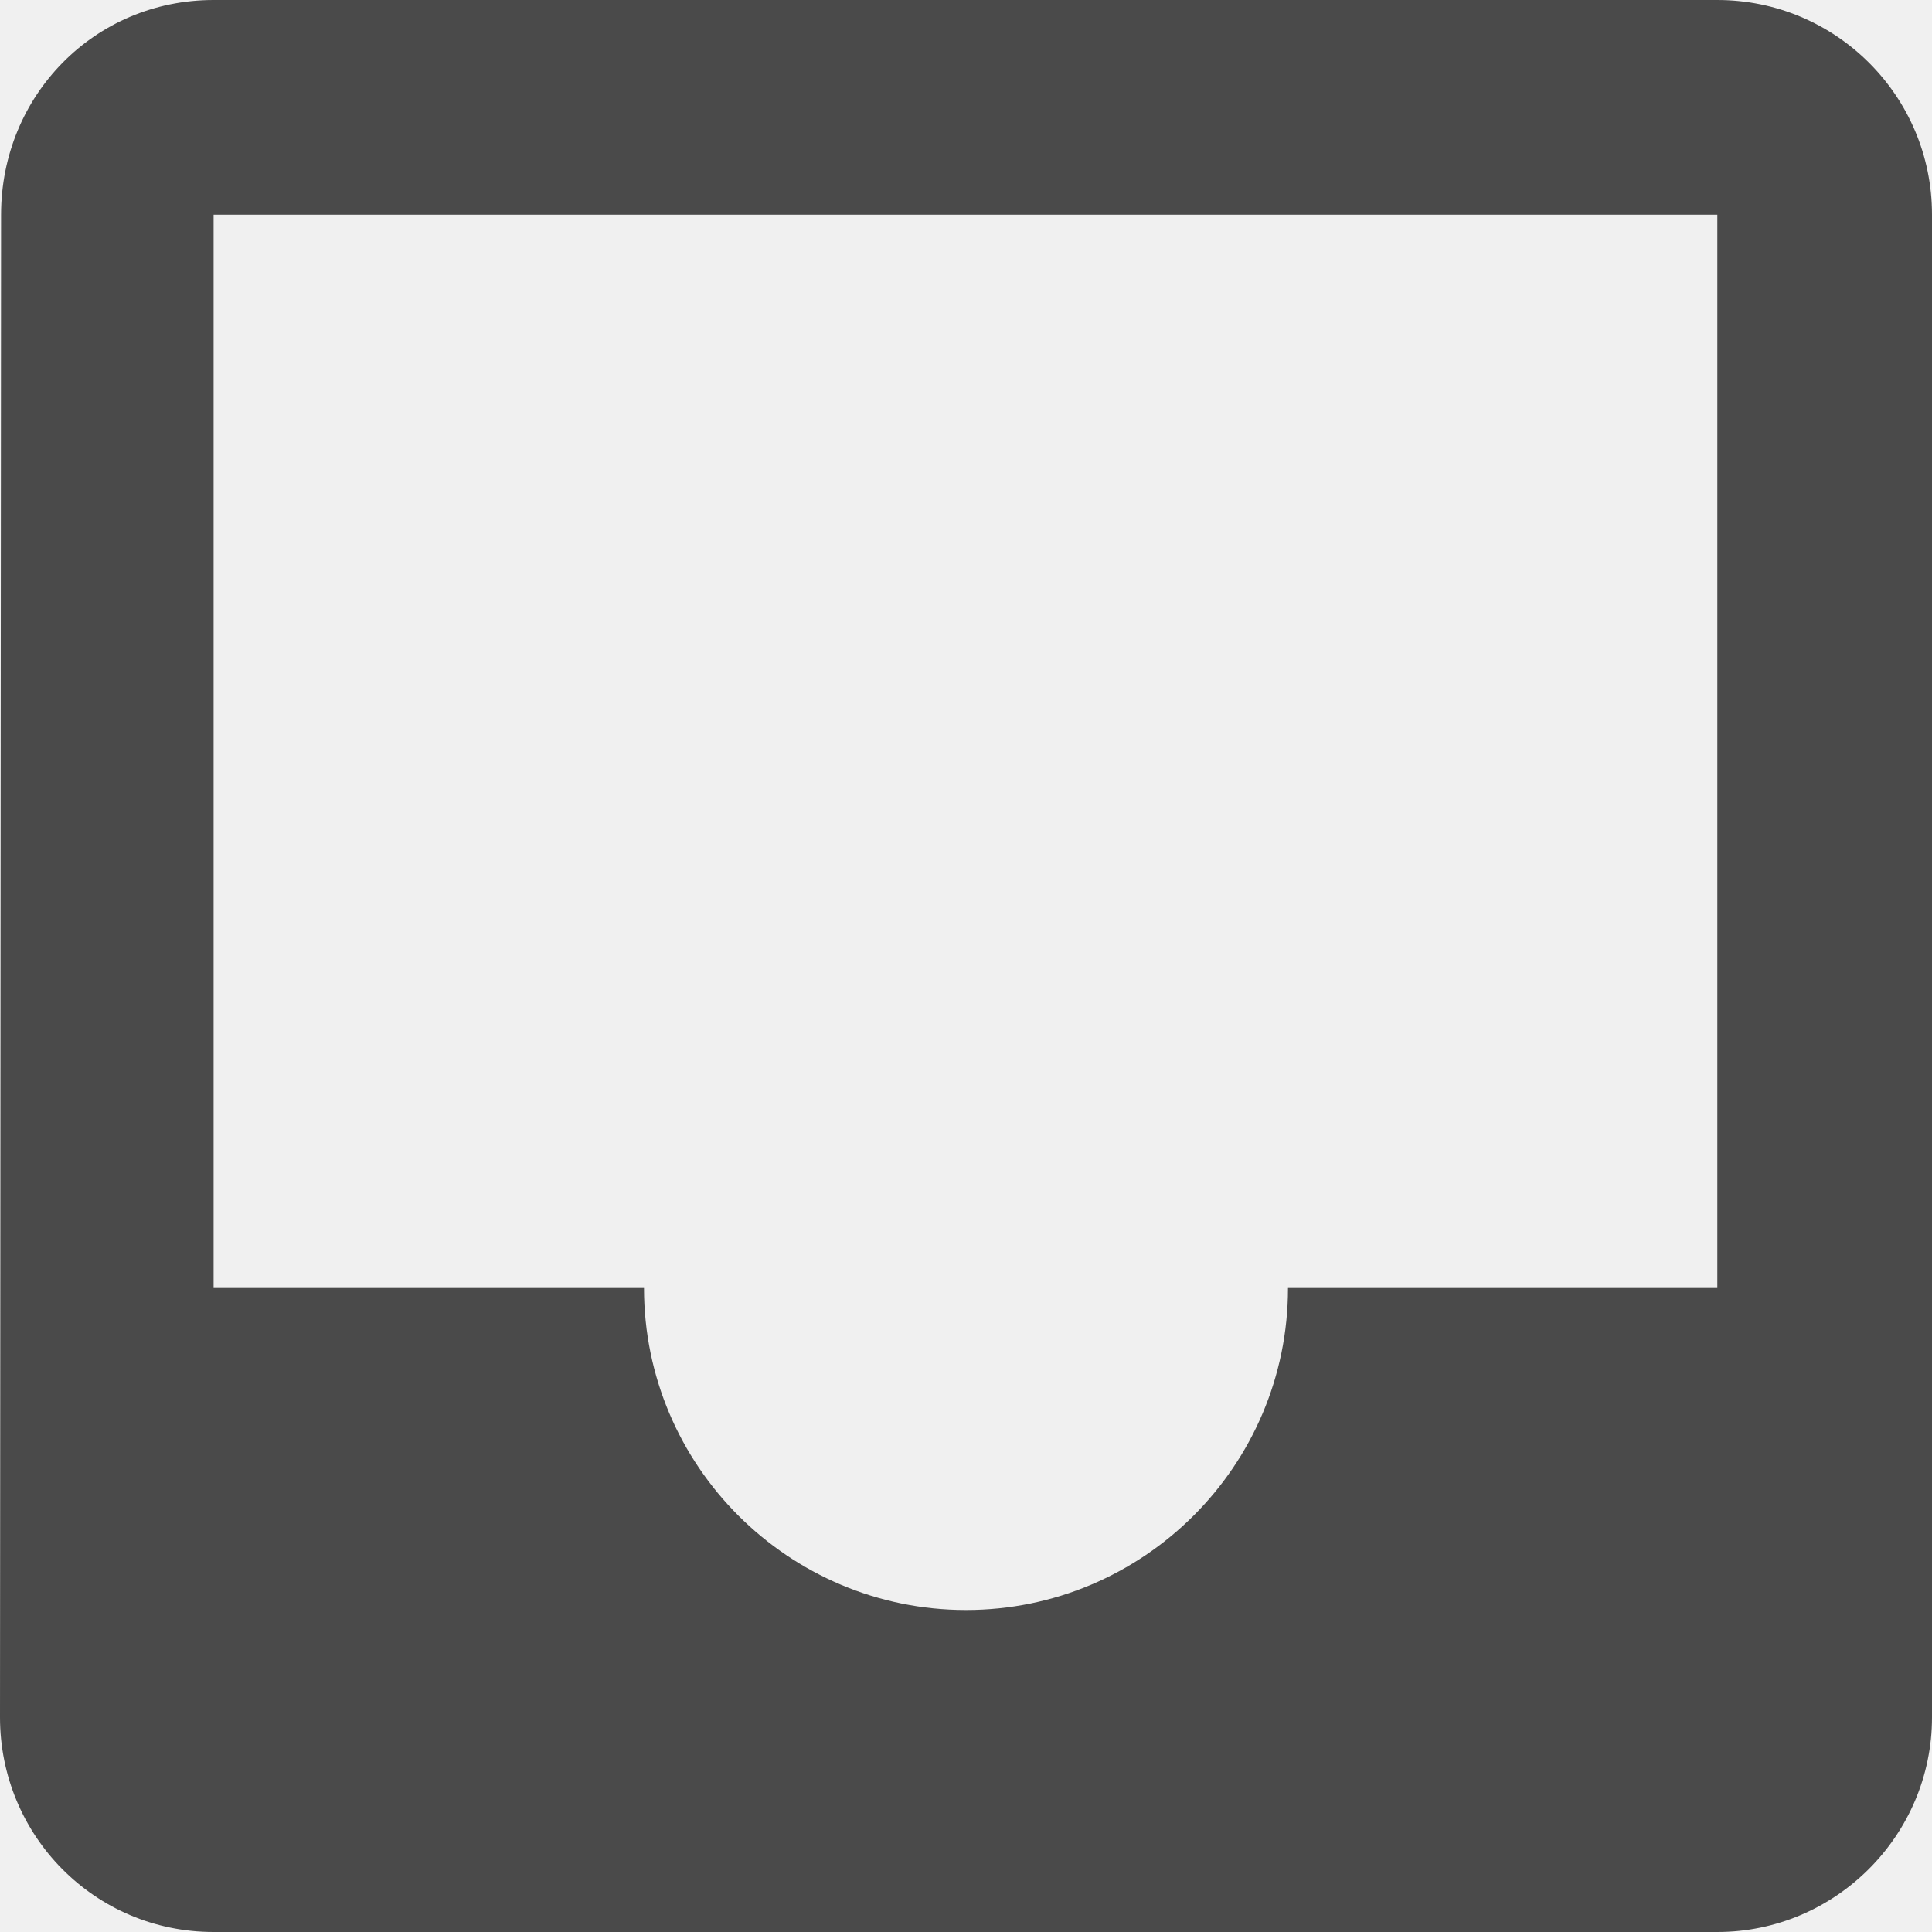
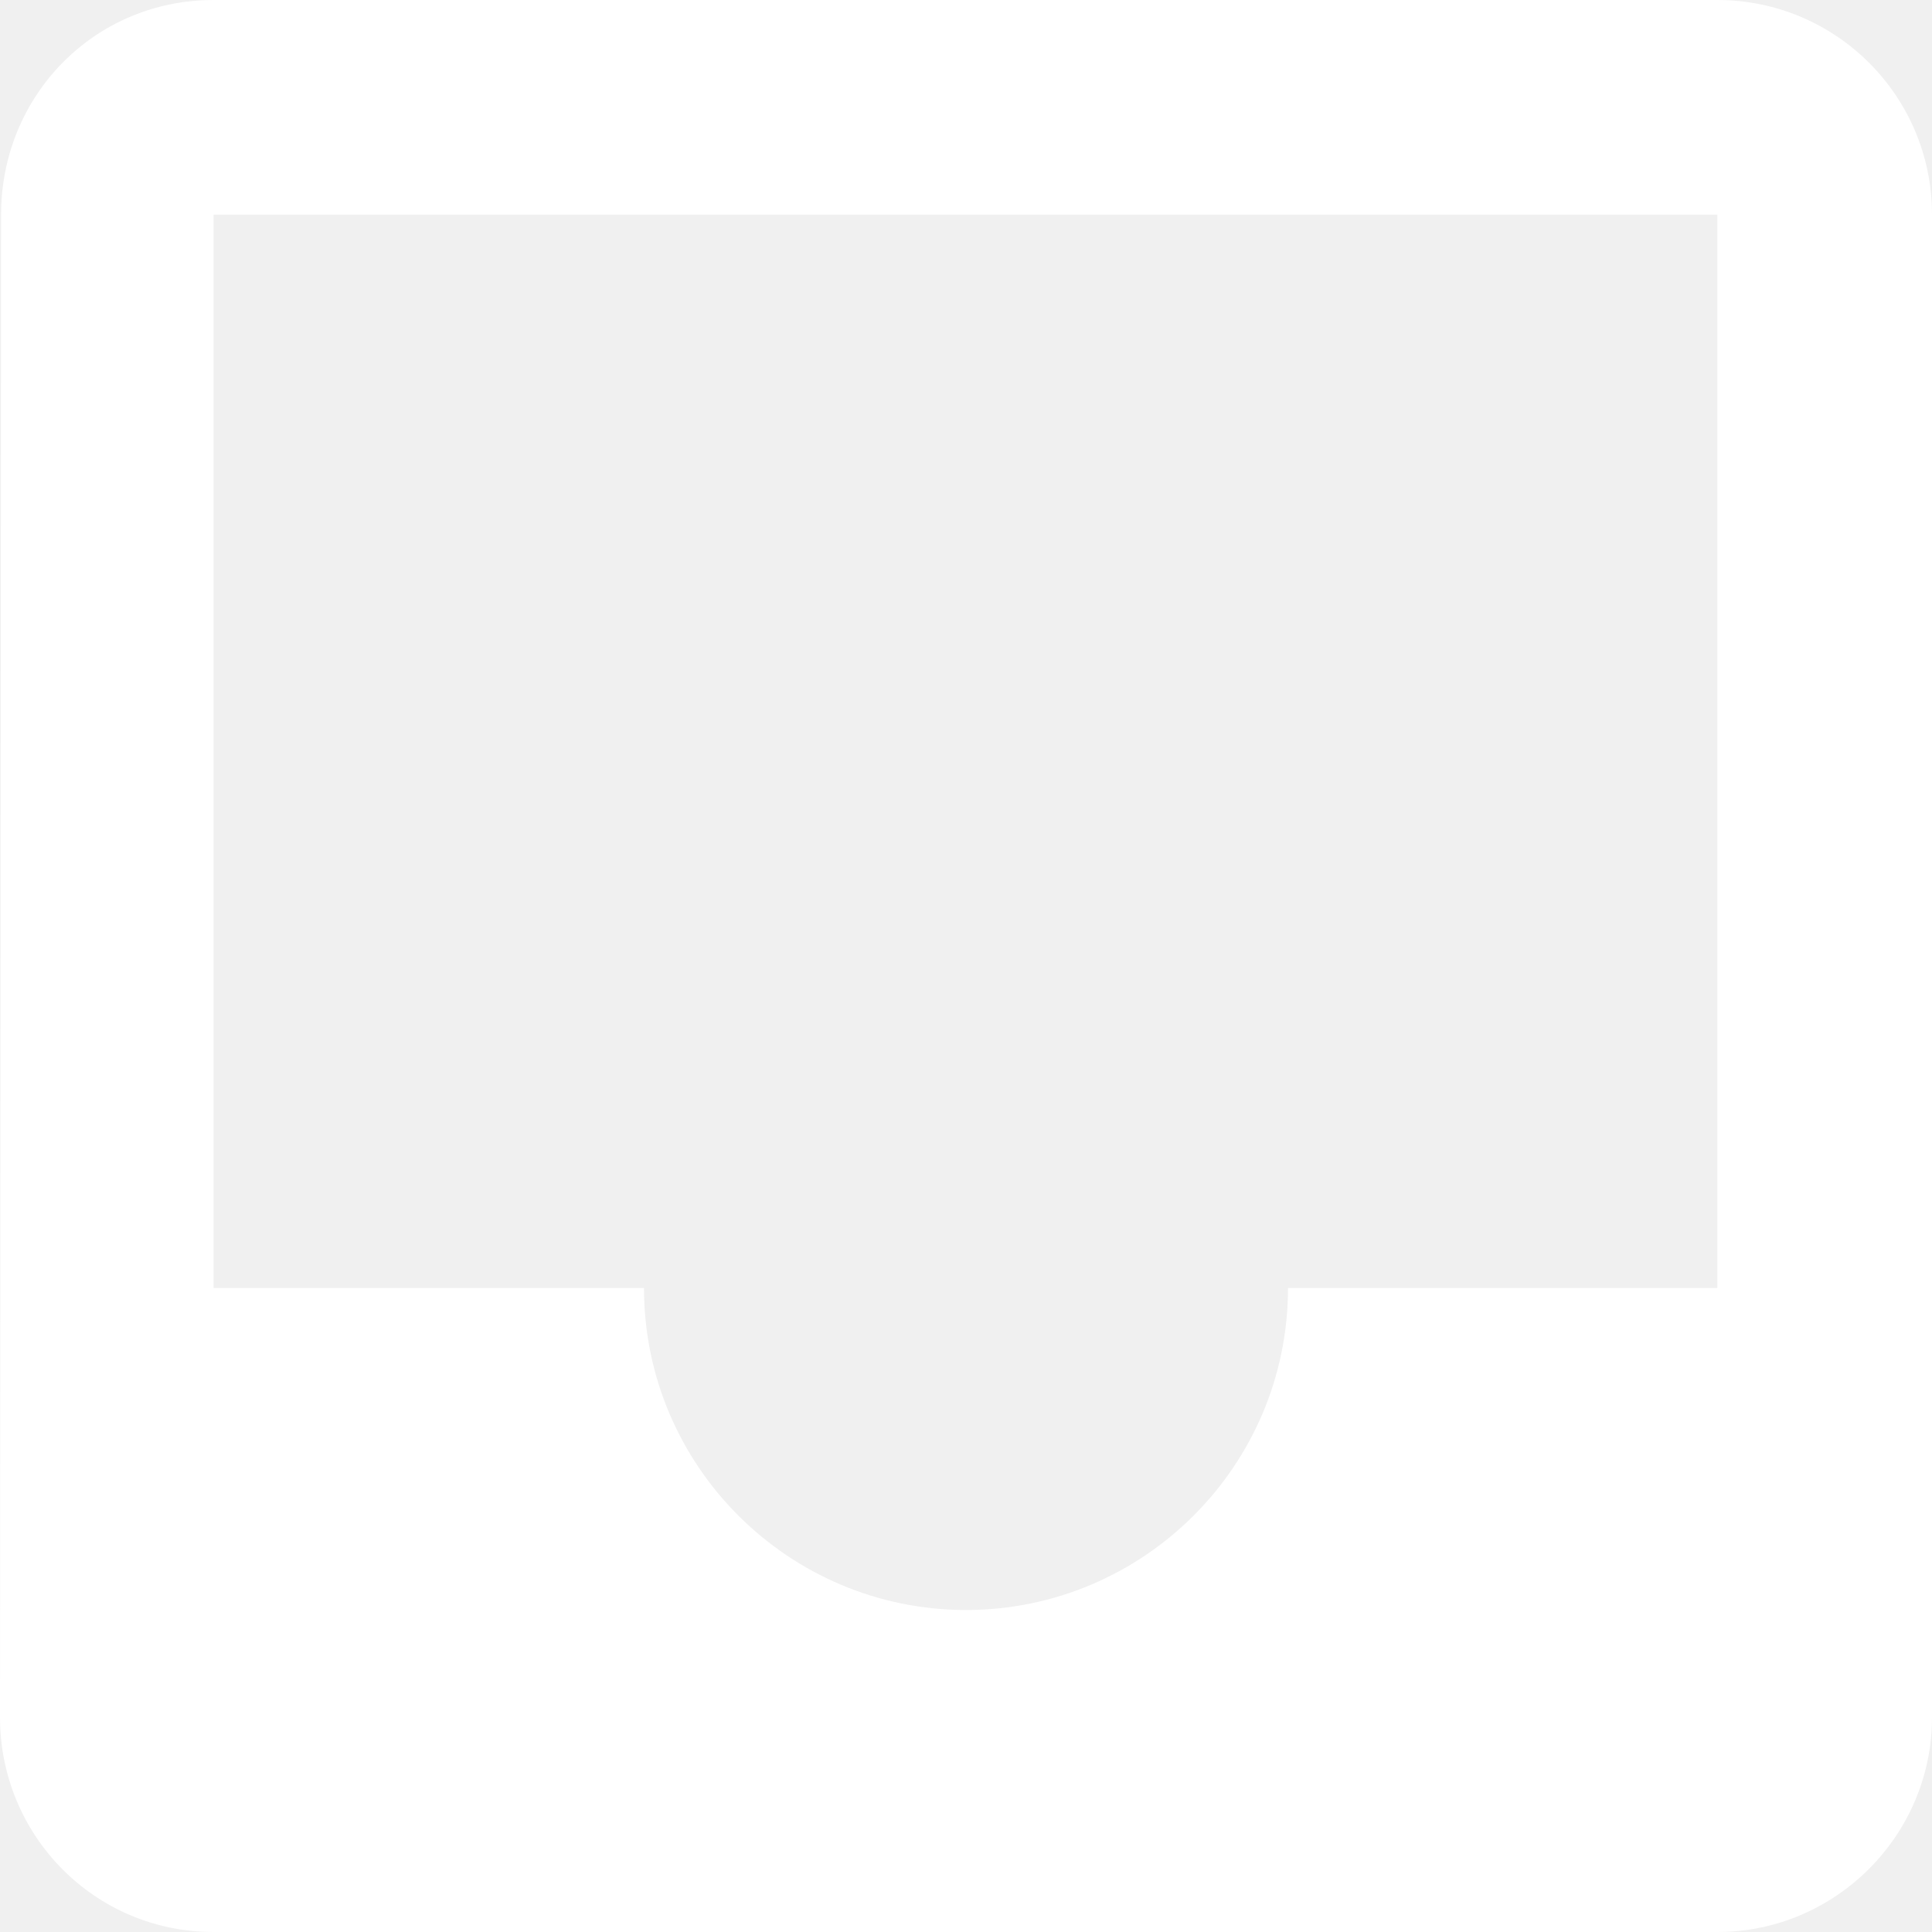
<svg xmlns="http://www.w3.org/2000/svg" width="18px" height="18px" viewBox="0 0 18 18" version="1.1">
  <defs />
  <g id="Symbols" stroke="none" stroke-width="1" fill="none" fill-rule="evenodd">
    <g id="Navigation-v2" transform="translate(-186, -23)">
      <g id="Home" transform="translate(183, 20)">
        <g id="baseline-inbox-24px">
-           <path d="M19,3 L4.99,3 C3.88,3 3.01,3.89 3.01,5 L3,19 C3,20.1 3.88,21 4.99,21 L19,21 C20.1,21 21,20.1 21,19 L21,5 C21,3.89 20.1,3 19,3 Z M19,15 L15,15 C15,16.66 13.65,18 12,18 C10.35,18 9,16.66 9,15 L4.99,15 L4.99,5 L19,5 L19,15 Z" id="Shape" fill="#4A4A4A" fill-rule="nonzero" />
+           <path d="M19,3 L4.99,3 C3.88,3 3.01,3.89 3.01,5 L3,19 C3,20.1 3.88,21 4.99,21 L19,21 C20.1,21 21,20.1 21,19 L21,5 C21,3.89 20.1,3 19,3 Z M19,15 L15,15 C15,16.66 13.65,18 12,18 C10.35,18 9,16.66 9,15 L4.99,15 L4.99,5 L19,5 L19,15 Z" id="Shape" fill="#fff" fill-rule="nonzero" />
          <polygon id="Shape" points="0 0 24 0 24 24 0 24" />
        </g>
      </g>
    </g>
  </g>
</svg>
